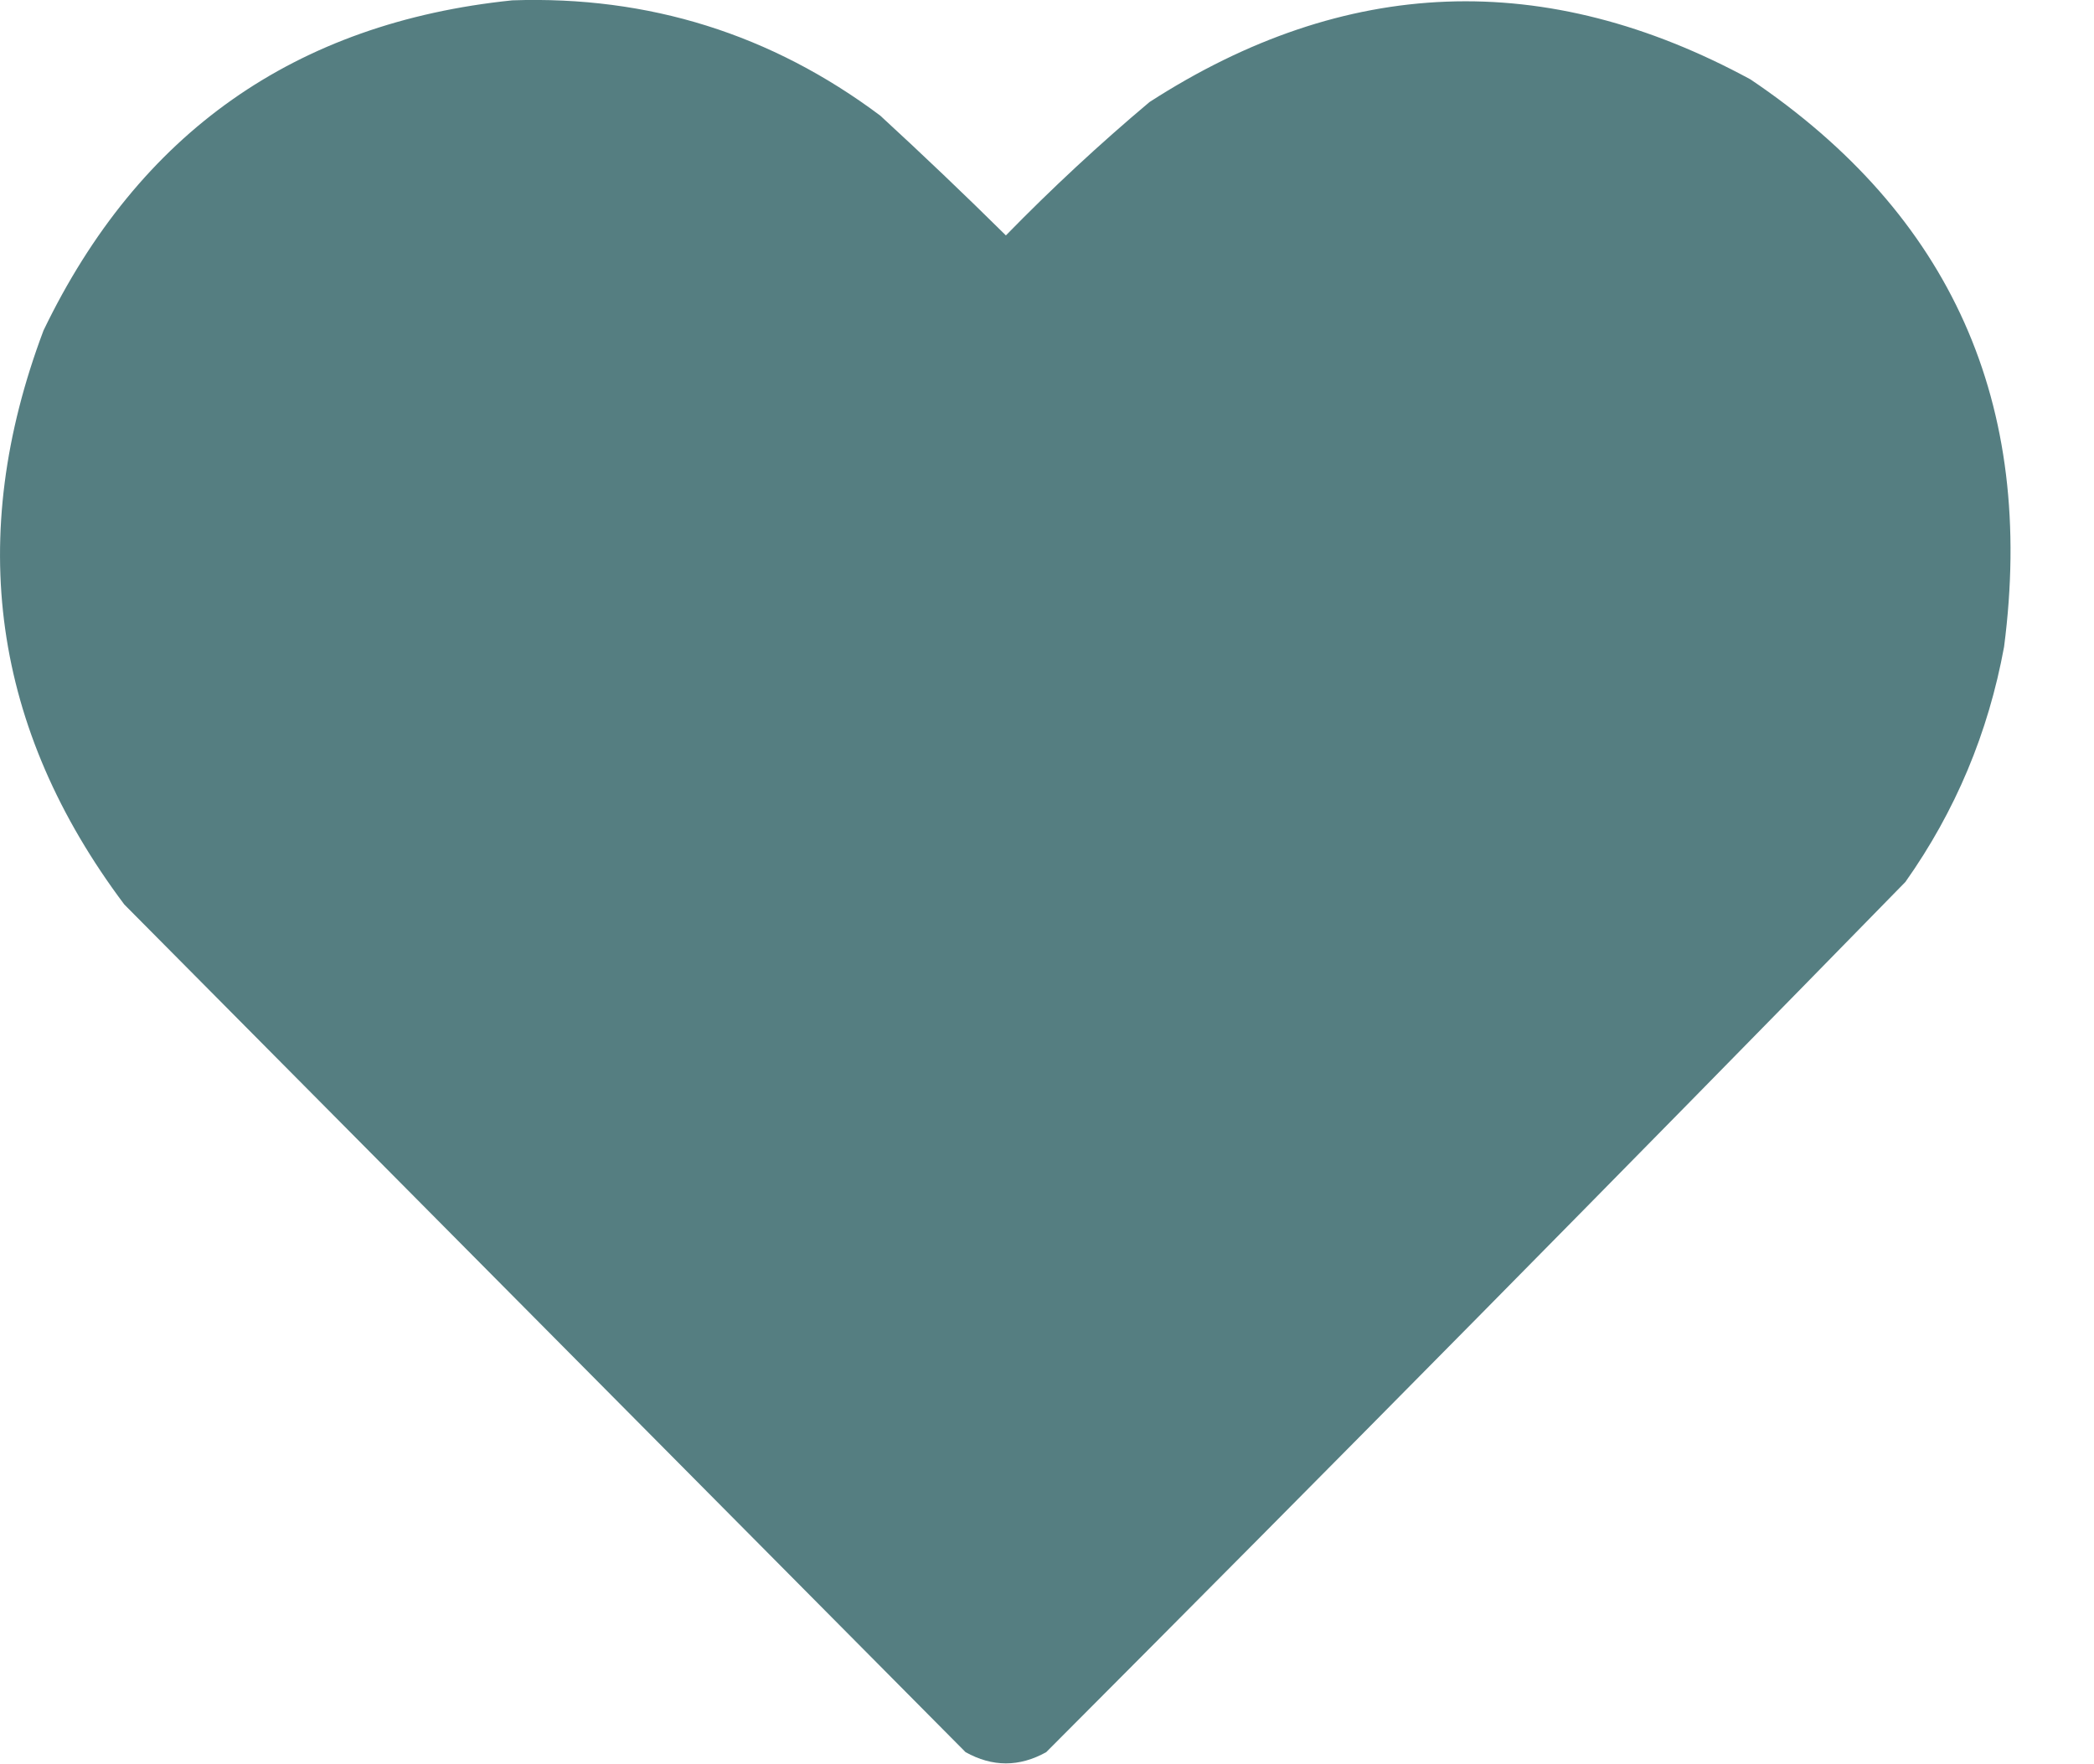
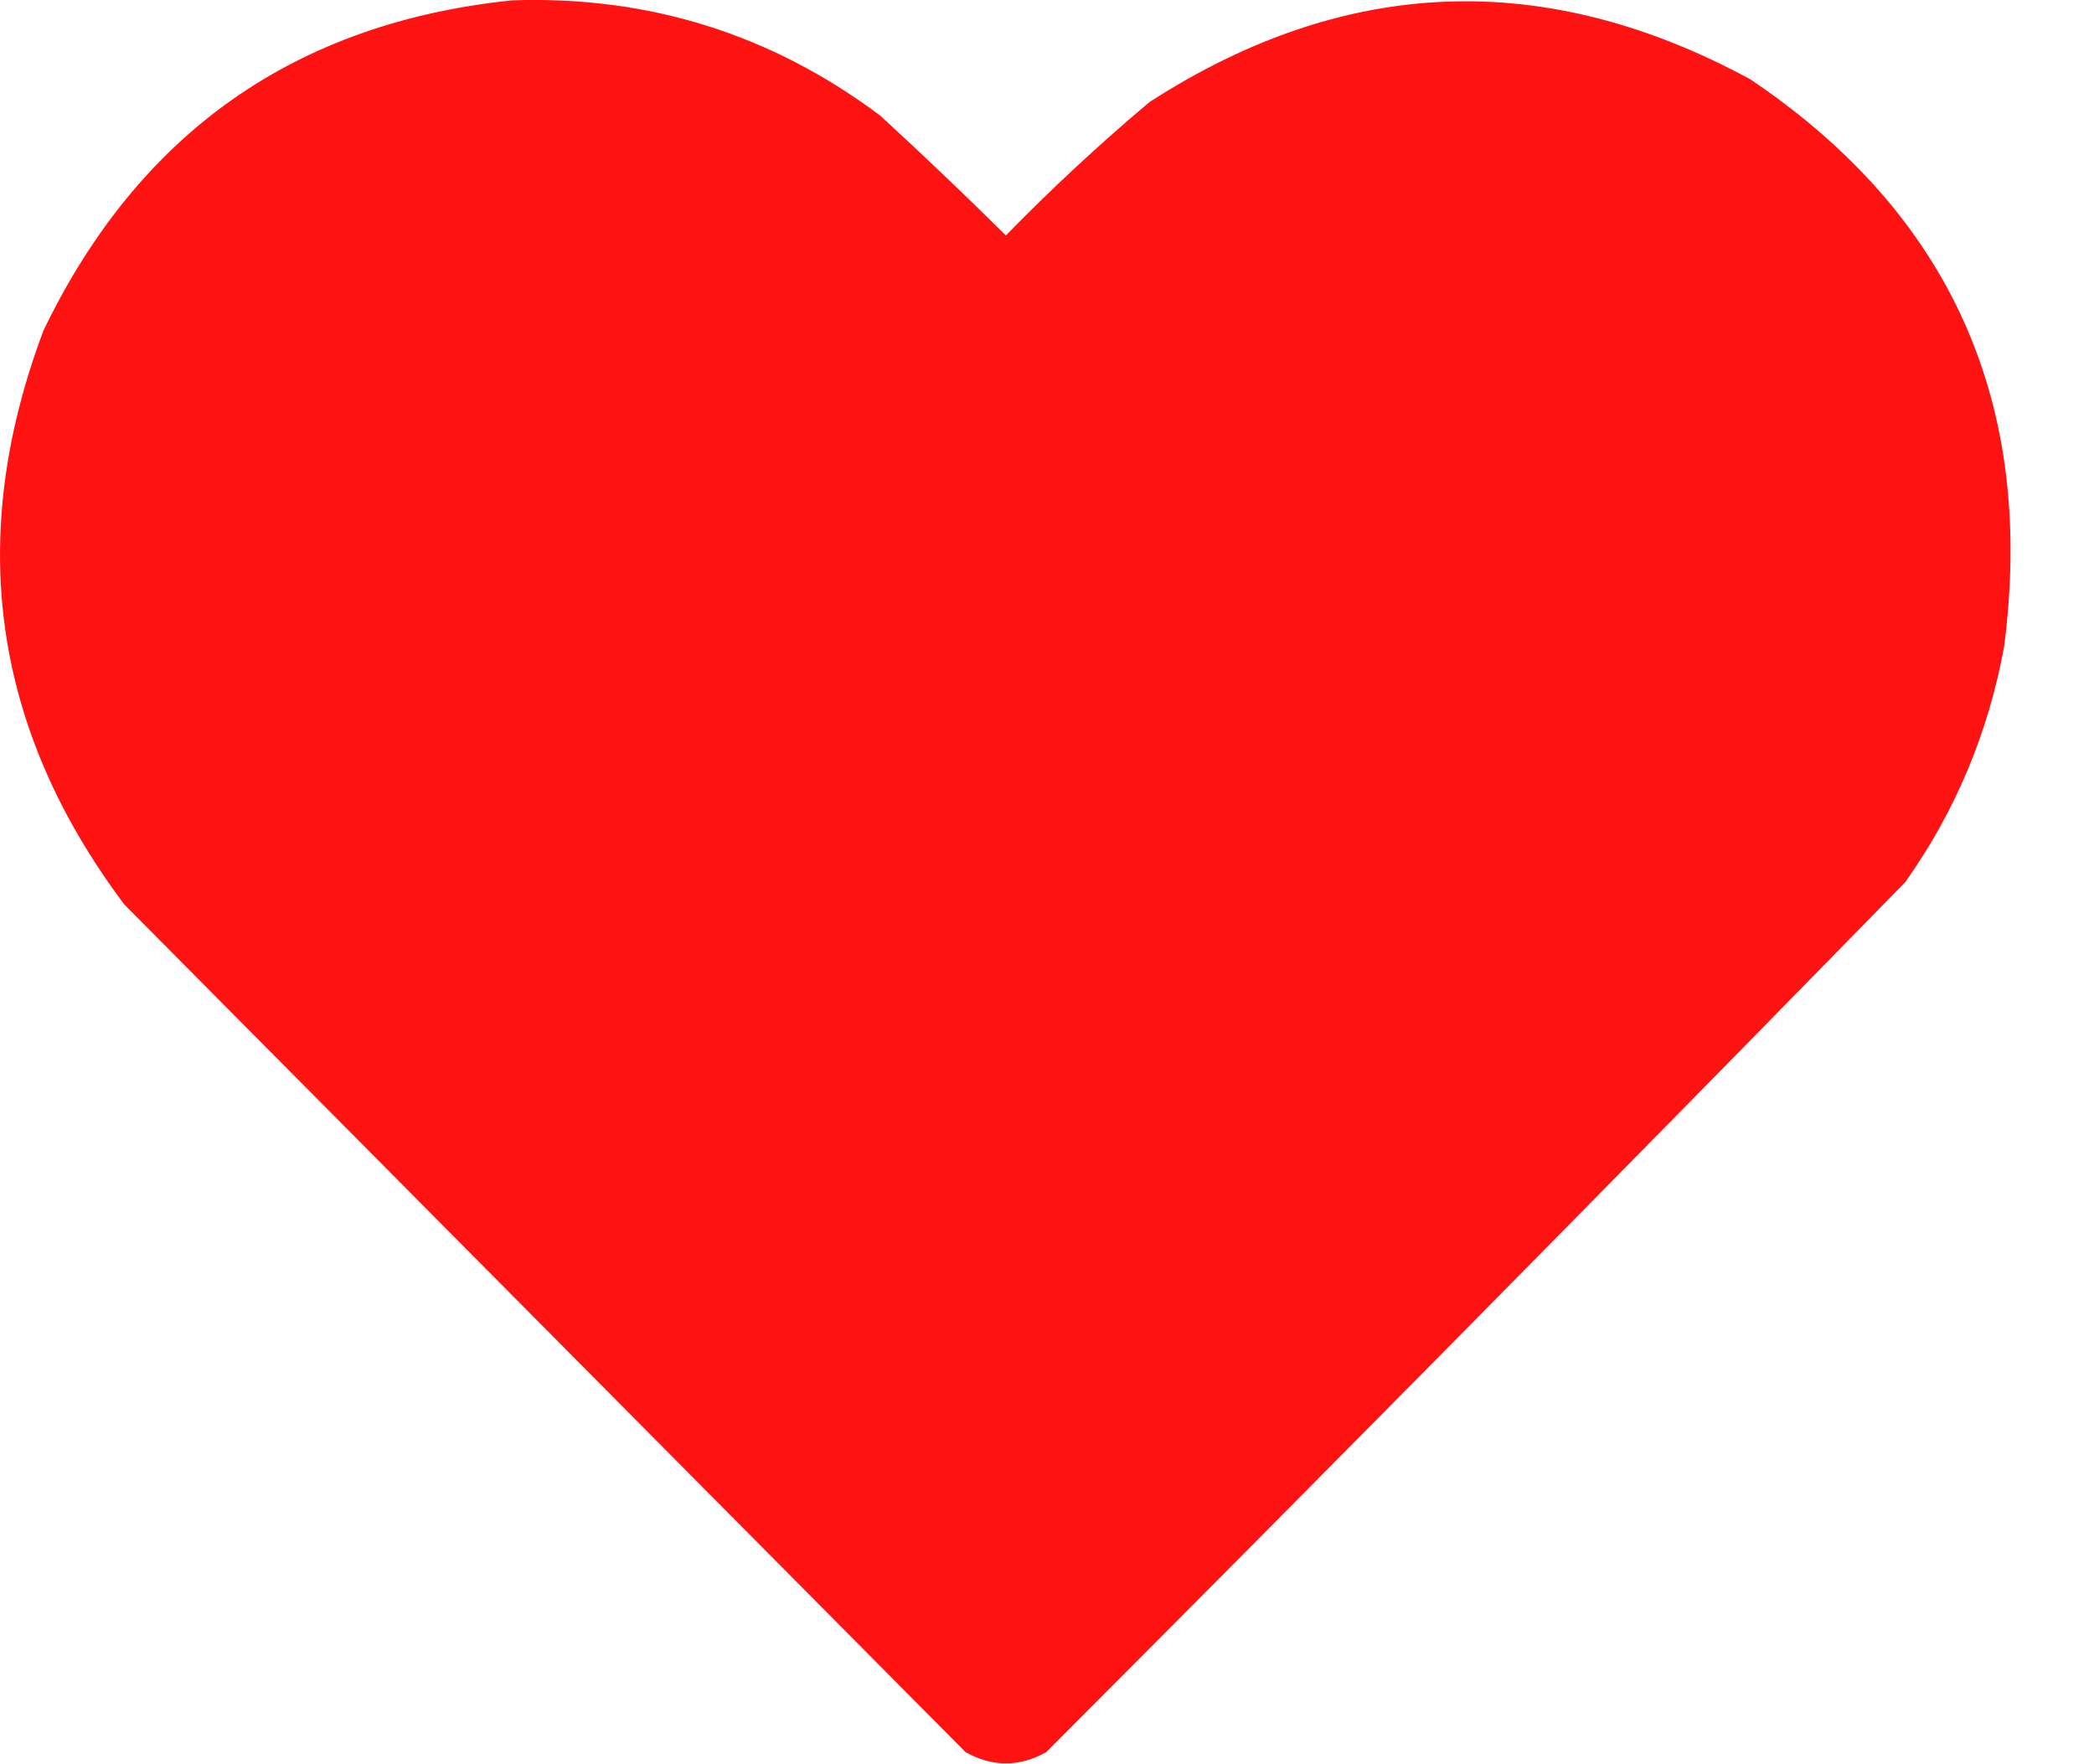
<svg xmlns="http://www.w3.org/2000/svg" width="19" height="16" viewBox="0 0 19 16" fill="none">
-   <path opacity="0.994" fill-rule="evenodd" clip-rule="evenodd" d="M4.649 0.003C5.887 -0.039 7 0.31 7.987 1.049C8.373 1.404 8.753 1.766 9.127 2.136C9.543 1.71 9.977 1.307 10.43 0.926C12.206 -0.22 14.024 -0.289 15.884 0.721C17.704 1.948 18.471 3.664 18.184 5.869C18.041 6.649 17.743 7.36 17.289 8.002C14.705 10.646 12.107 13.278 9.493 15.898C9.249 16.034 9.005 16.034 8.761 15.898C6.216 13.334 3.672 10.77 1.128 8.207C-0.069 6.612 -0.313 4.876 0.395 2.998C1.26 1.204 2.678 0.206 4.649 0.003Z" fill="#547D81" />
+   <path opacity="0.994" fill-rule="evenodd" clip-rule="evenodd" d="M4.649 0.003C5.887 -0.039 7 0.31 7.987 1.049C8.373 1.404 8.753 1.766 9.127 2.136C9.543 1.71 9.977 1.307 10.43 0.926C12.206 -0.22 14.024 -0.289 15.884 0.721C17.704 1.948 18.471 3.664 18.184 5.869C18.041 6.649 17.743 7.36 17.289 8.002C14.705 10.646 12.107 13.278 9.493 15.898C9.249 16.034 9.005 16.034 8.761 15.898C6.216 13.334 3.672 10.77 1.128 8.207C-0.069 6.612 -0.313 4.876 0.395 2.998C1.26 1.204 2.678 0.206 4.649 0.003Z" fill="#FF1111" />
</svg>
